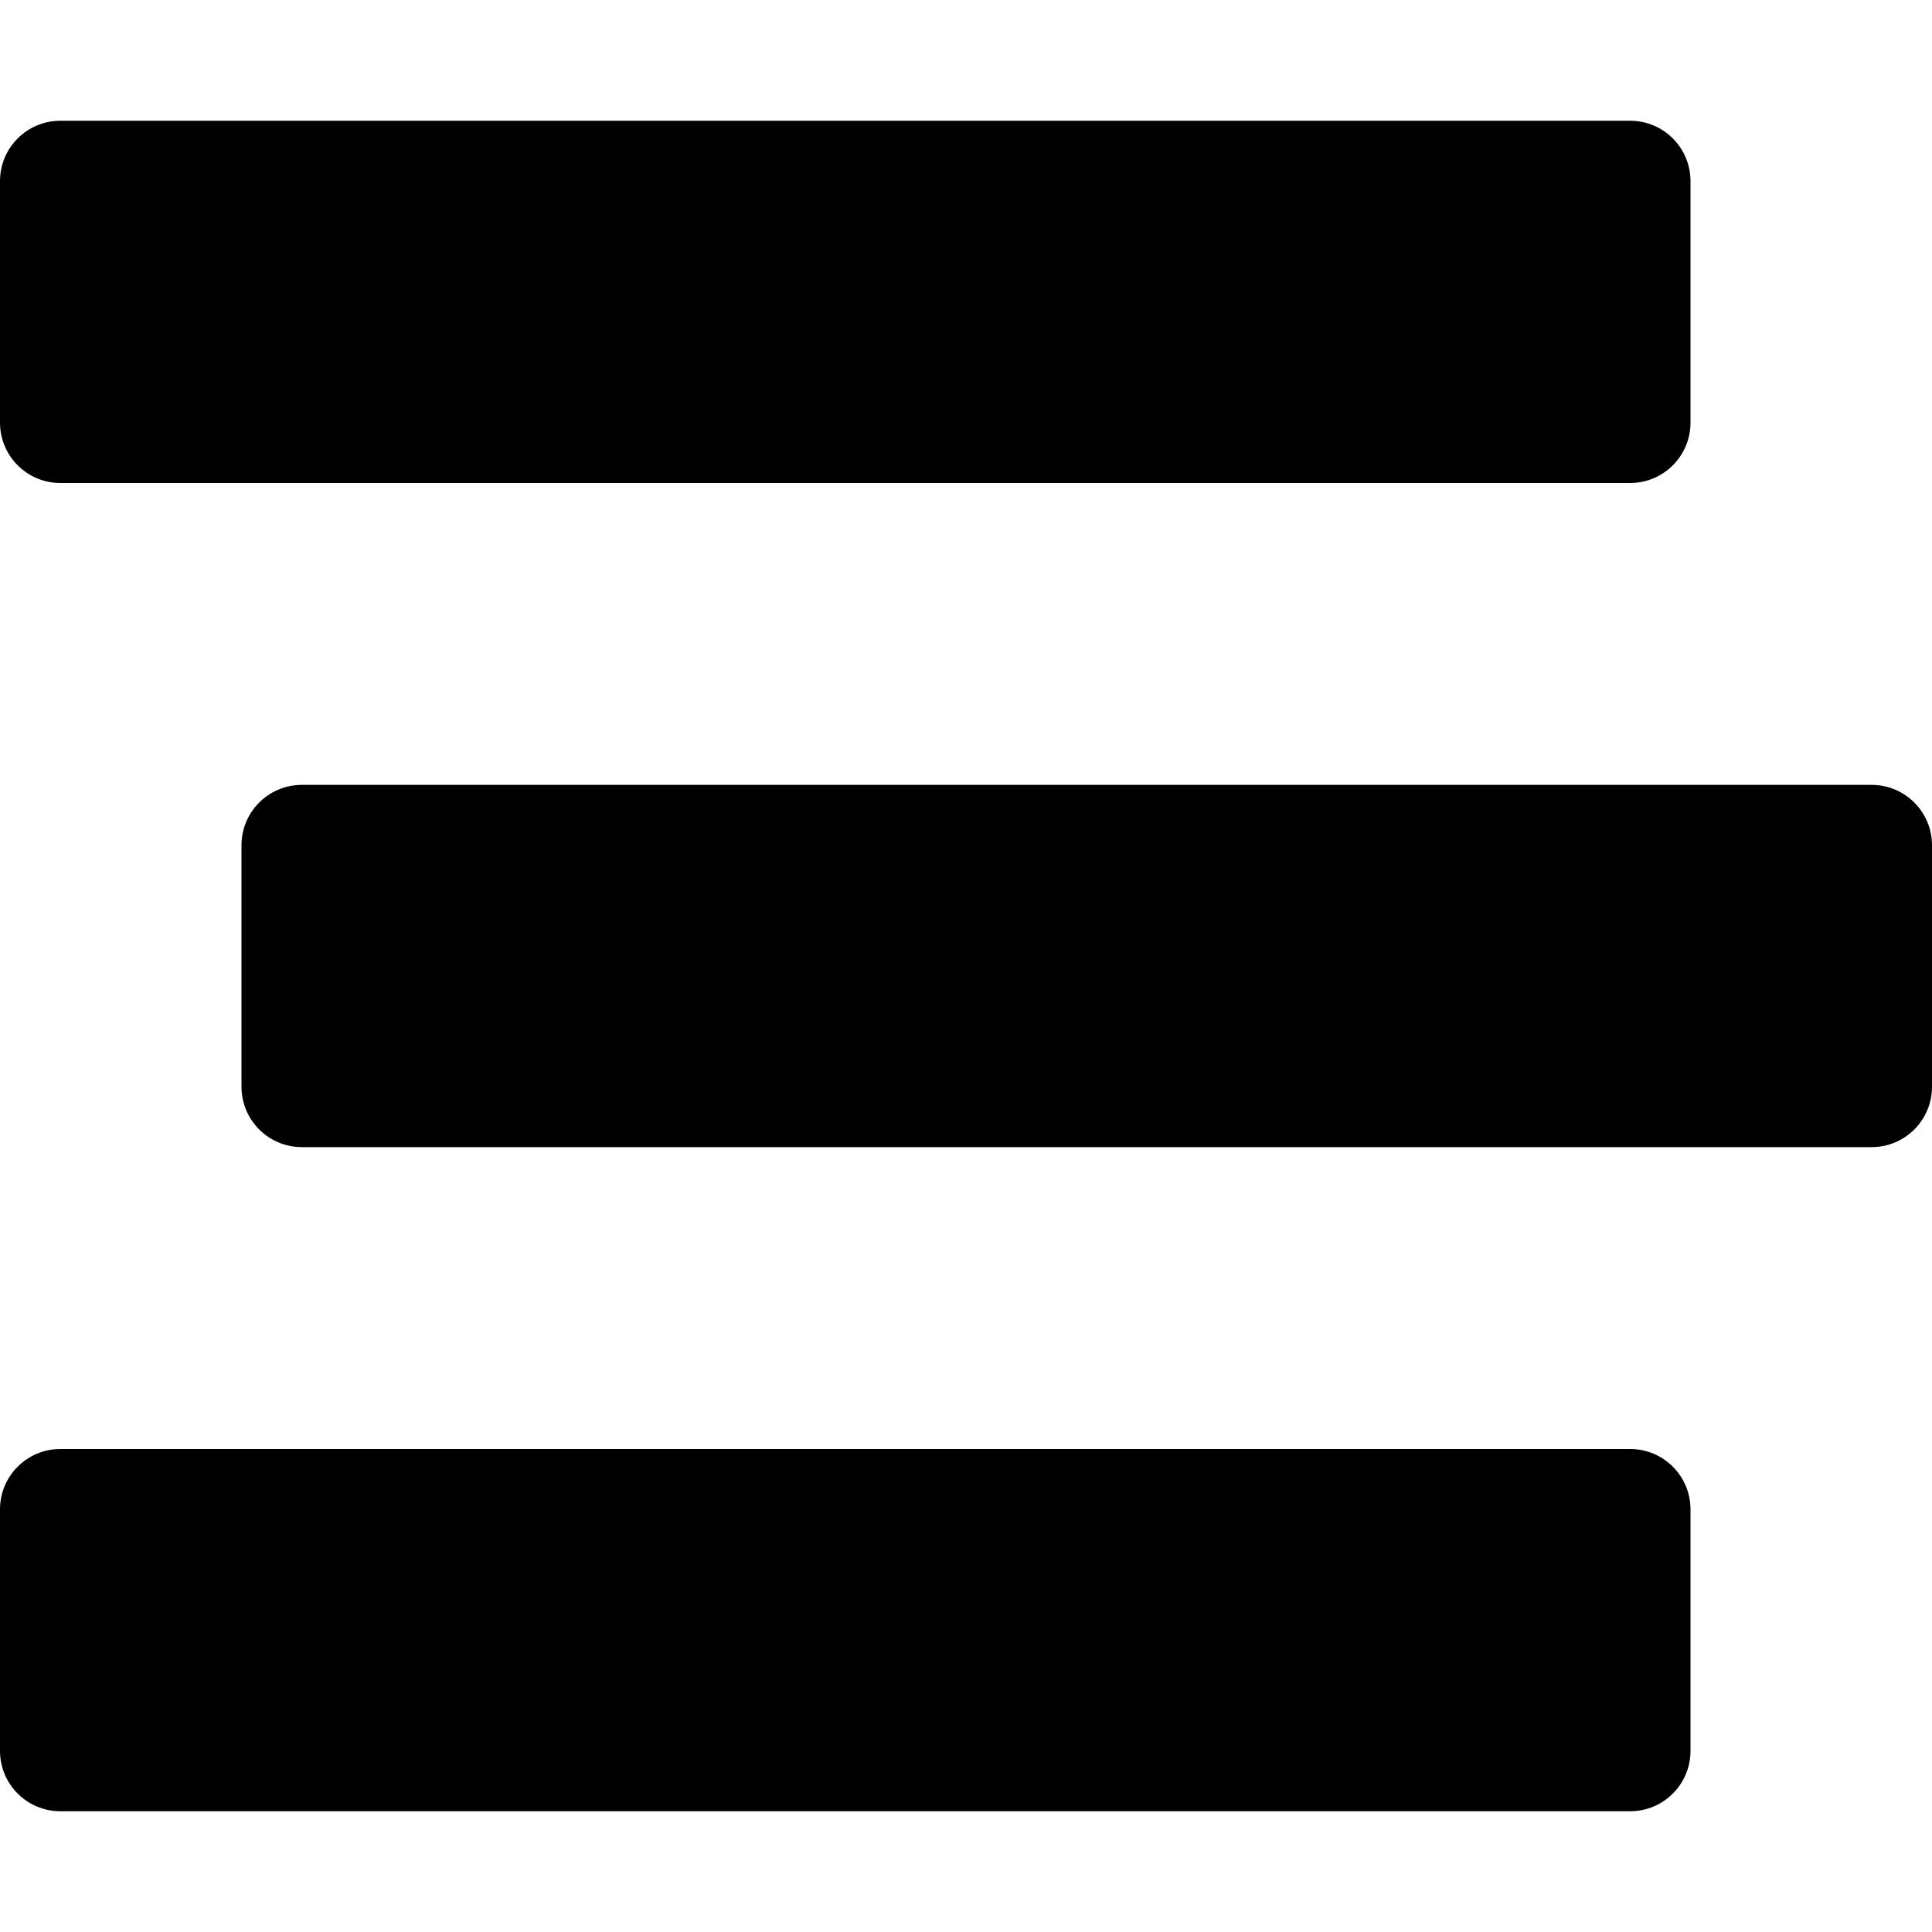
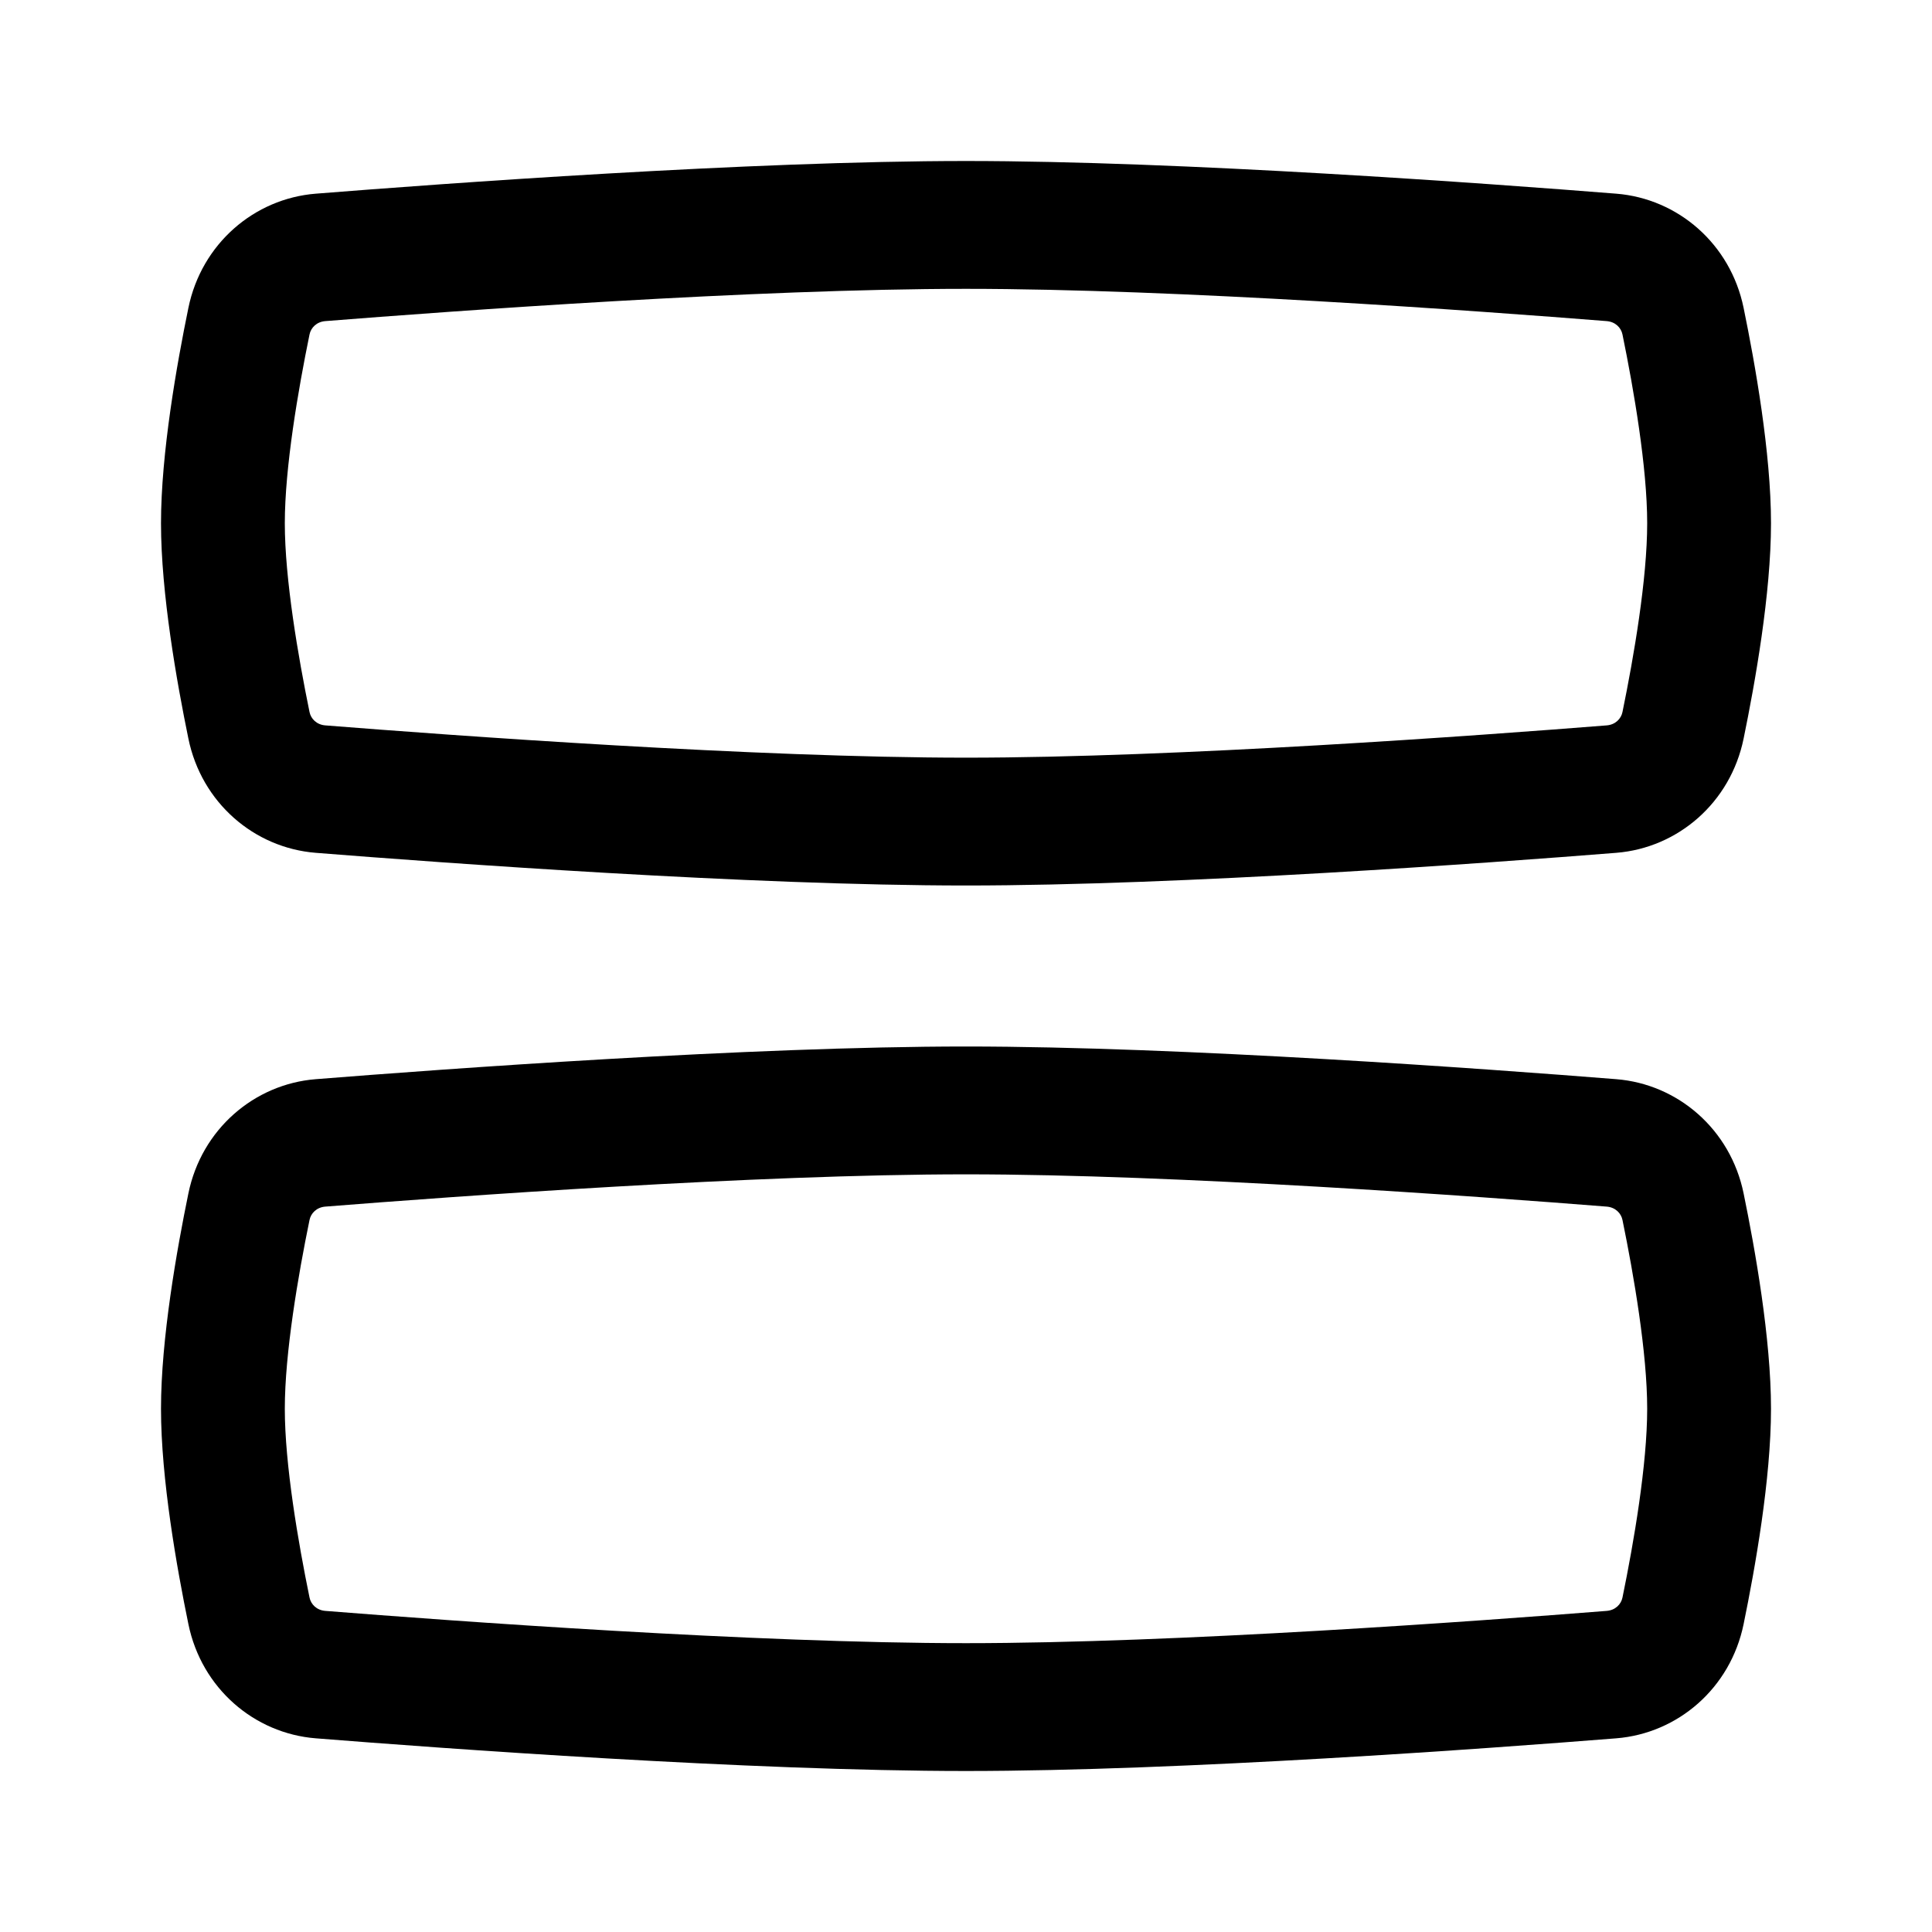
- <svg xmlns="http://www.w3.org/2000/svg" fill="#000000" width="800px" height="800px" viewBox="0 0 512 512">
-   <path d="M16 128h416c8.84 0 16-7.16 16-16V48c0-8.84-7.16-16-16-16H16C7.16 32 0 39.16 0 48v64c0 8.84 7.16 16 16 16zm480 80H80c-8.84 0-16 7.16-16 16v64c0 8.84 7.16 16 16 16h416c8.84 0 16-7.16 16-16v-64c0-8.84-7.16-16-16-16zm-64 176H16c-8.84 0-16 7.16-16 16v64c0 8.84 7.16 16 16 16h416c8.84 0 16-7.16 16-16v-64c0-8.84-7.16-16-16-16z" />
+ <svg xmlns="http://www.w3.org/2000/svg" viewBox="0 0 24 24" fill="none">
+   <path fill-rule="evenodd" clip-rule="evenodd" d="M20.462 6.5C20.462 5.808 20.296 4.842 20.155 4.155C20.138 4.071 20.067 3.998 19.96 3.989C18.385 3.864 14.618 3.588 12 3.588C9.382 3.588 5.615 3.864 4.04 3.989C3.933 3.998 3.862 4.071 3.845 4.155C3.704 4.842 3.538 5.808 3.538 6.5C3.538 7.192 3.704 8.158 3.845 8.845C3.862 8.929 3.933 9.002 4.04 9.011C5.615 9.136 9.382 9.412 12 9.412C14.618 9.412 18.385 9.136 19.96 9.011C20.067 9.002 20.138 8.929 20.155 8.845C20.296 8.158 20.462 7.192 20.462 6.5ZM21.66 3.826C21.802 4.517 22 5.627 22 6.5C22 7.373 21.802 8.483 21.66 9.174C21.497 9.972 20.842 10.533 20.078 10.594C18.508 10.719 14.685 11 12 11C9.315 11 5.492 10.719 3.922 10.594C3.158 10.533 2.503 9.972 2.34 9.174C2.198 8.483 2 7.373 2 6.5C2 5.627 2.198 4.517 2.34 3.826C2.503 3.028 3.158 2.467 3.922 2.406C5.492 2.281 9.315 2 12 2C14.685 2 18.508 2.281 20.078 2.406C20.842 2.467 21.497 3.028 21.66 3.826Z" fill="currentColor" />
+   <path fill-rule="evenodd" clip-rule="evenodd" d="M20.462 17.5C20.462 16.808 20.296 15.841 20.155 15.155C20.138 15.071 20.067 14.998 19.96 14.989C18.385 14.864 14.618 14.588 12 14.588C9.382 14.588 5.615 14.864 4.04 14.989C3.933 14.998 3.862 15.071 3.845 15.155C3.704 15.841 3.538 16.808 3.538 17.5C3.538 18.192 3.704 19.159 3.845 19.845C3.862 19.929 3.933 20.002 4.04 20.011C5.615 20.136 9.382 20.412 12 20.412C14.618 20.412 18.385 20.136 19.96 20.011C20.067 20.002 20.138 19.929 20.155 19.845C20.296 19.159 20.462 18.192 20.462 17.5ZM21.66 14.826C21.802 15.517 22 16.627 22 17.5C22 18.373 21.802 19.483 21.66 20.174C21.497 20.972 20.842 21.533 20.078 21.594C18.508 21.719 14.685 22 12 22C9.315 22 5.492 21.719 3.922 21.594C3.158 21.533 2.503 20.972 2.34 20.174C2.198 19.483 2 18.373 2 17.5C2 16.627 2.198 15.517 2.34 14.826C2.503 14.028 3.158 13.467 3.922 13.406C5.492 13.281 9.315 13 12 13C14.685 13 18.508 13.281 20.078 13.406C20.842 13.467 21.497 14.028 21.66 14.826Z" fill="currentColor" />
</svg>
